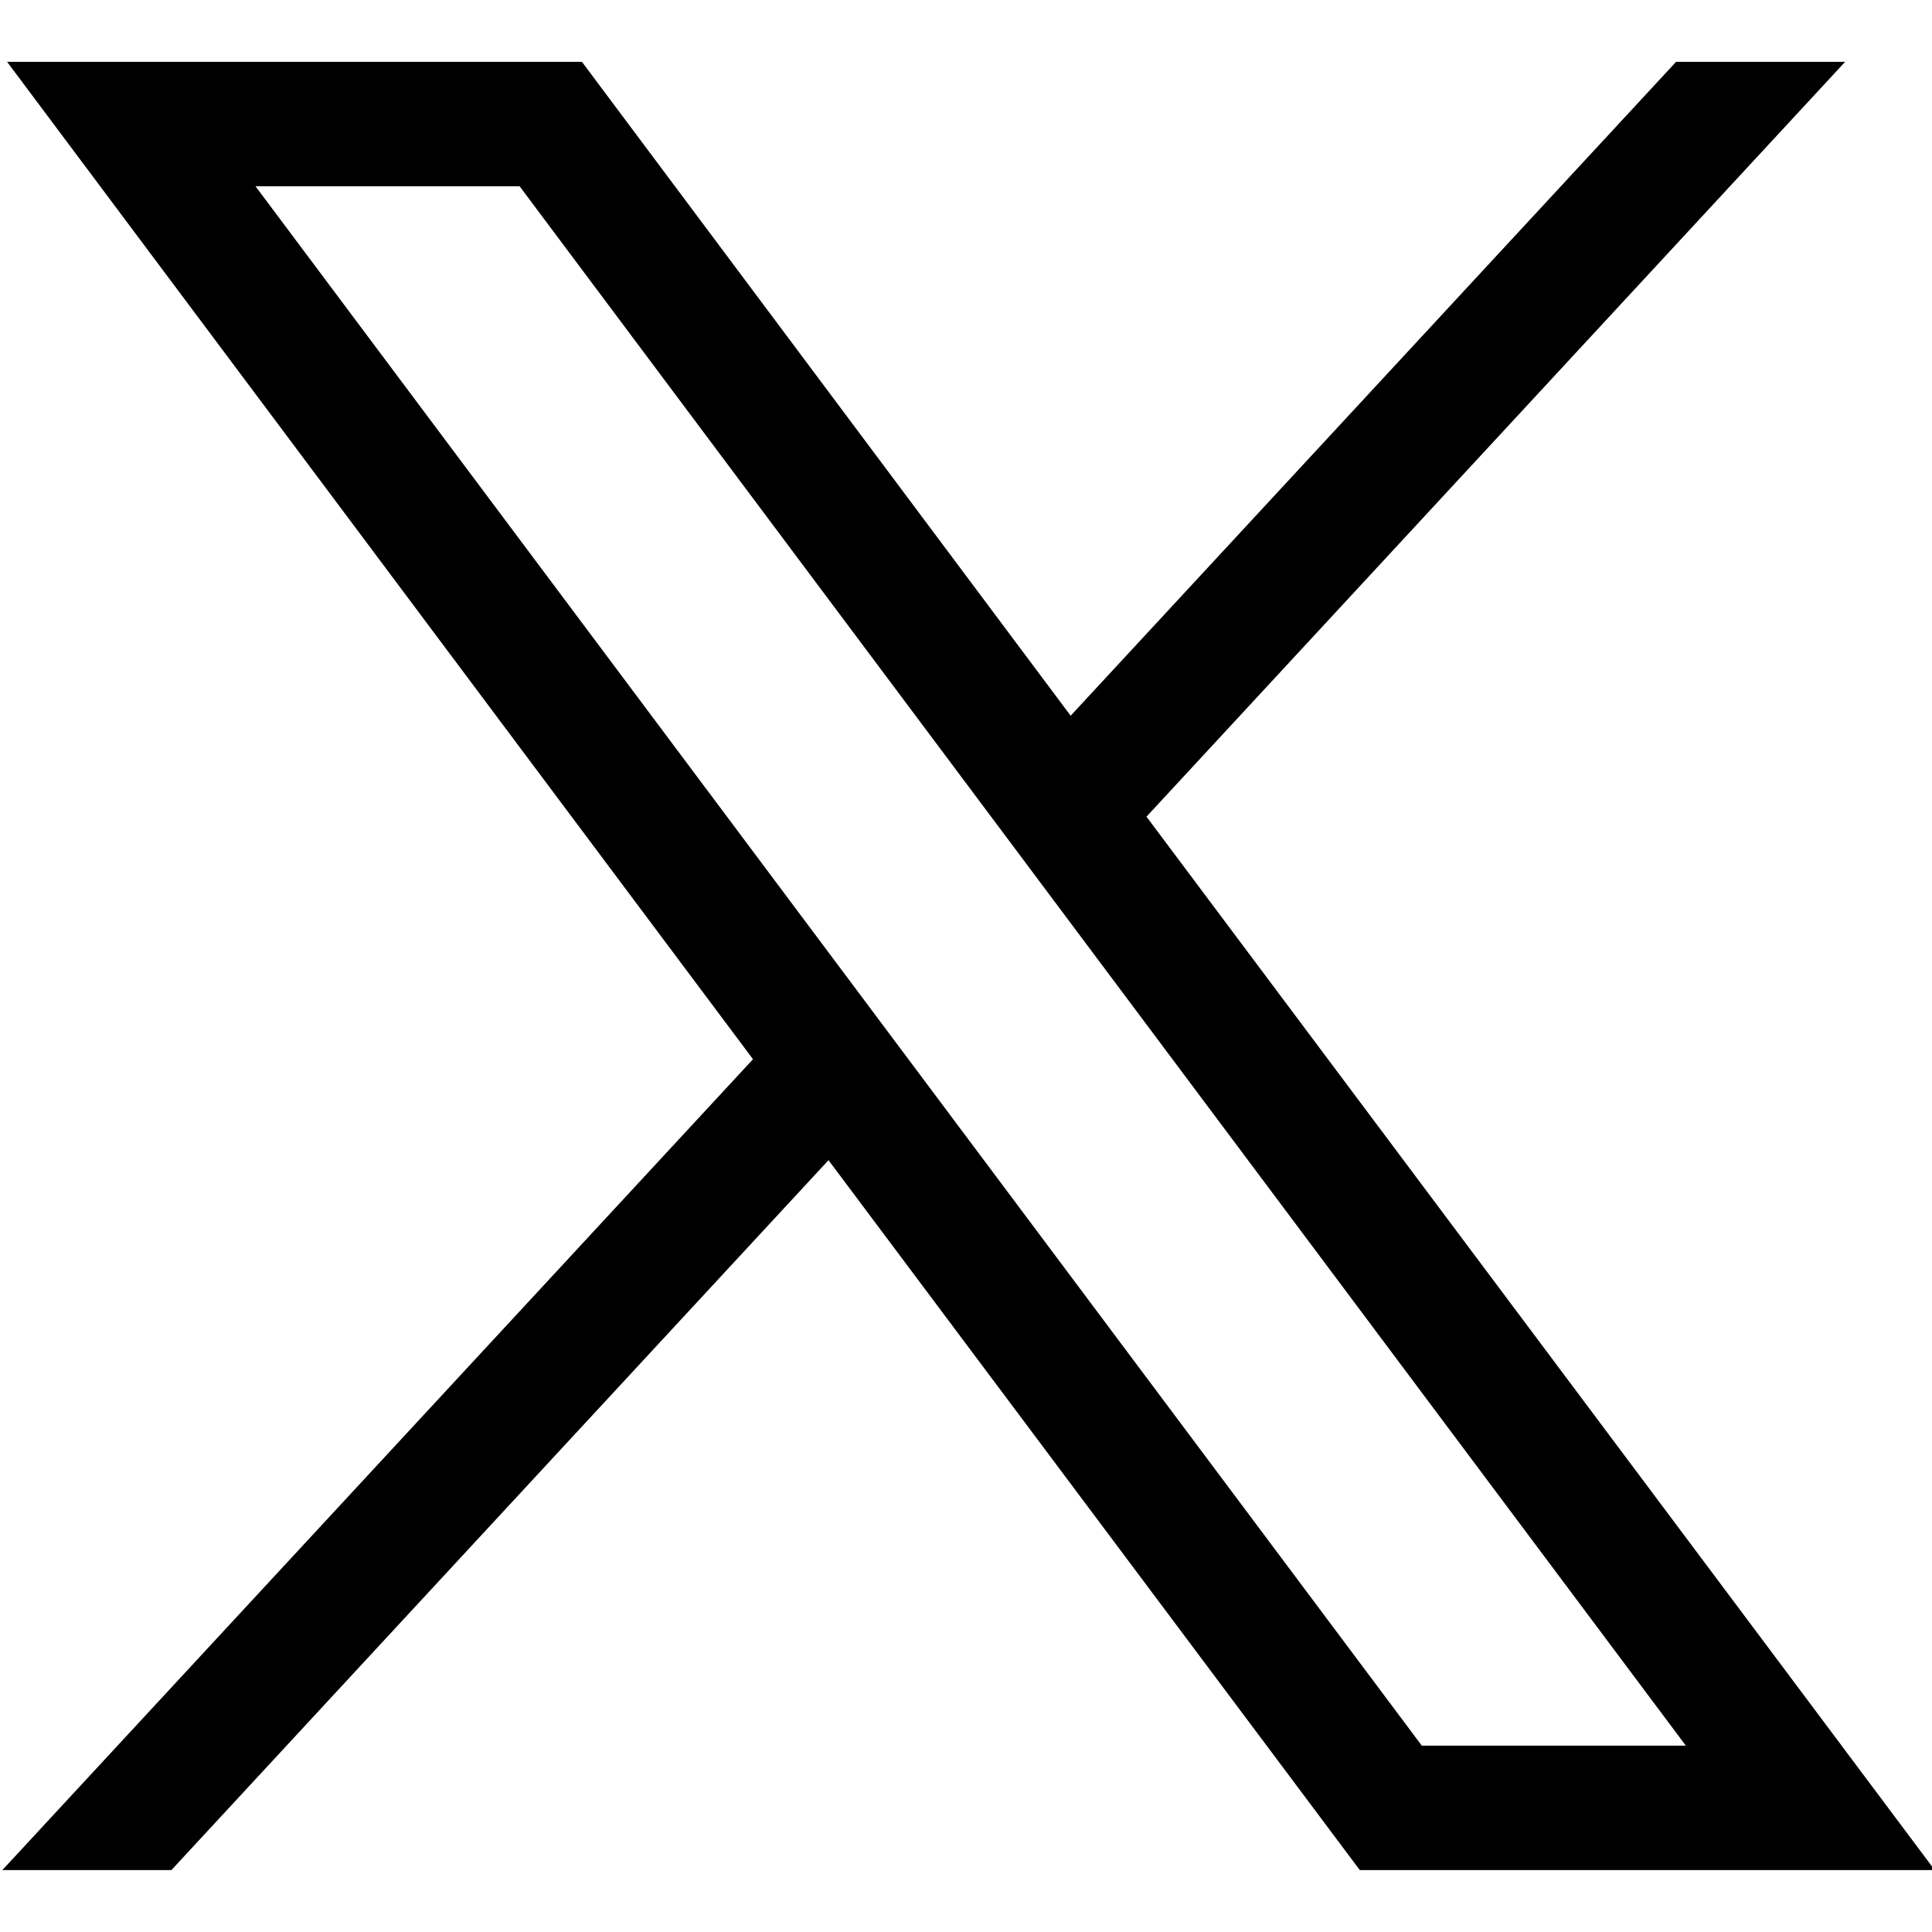
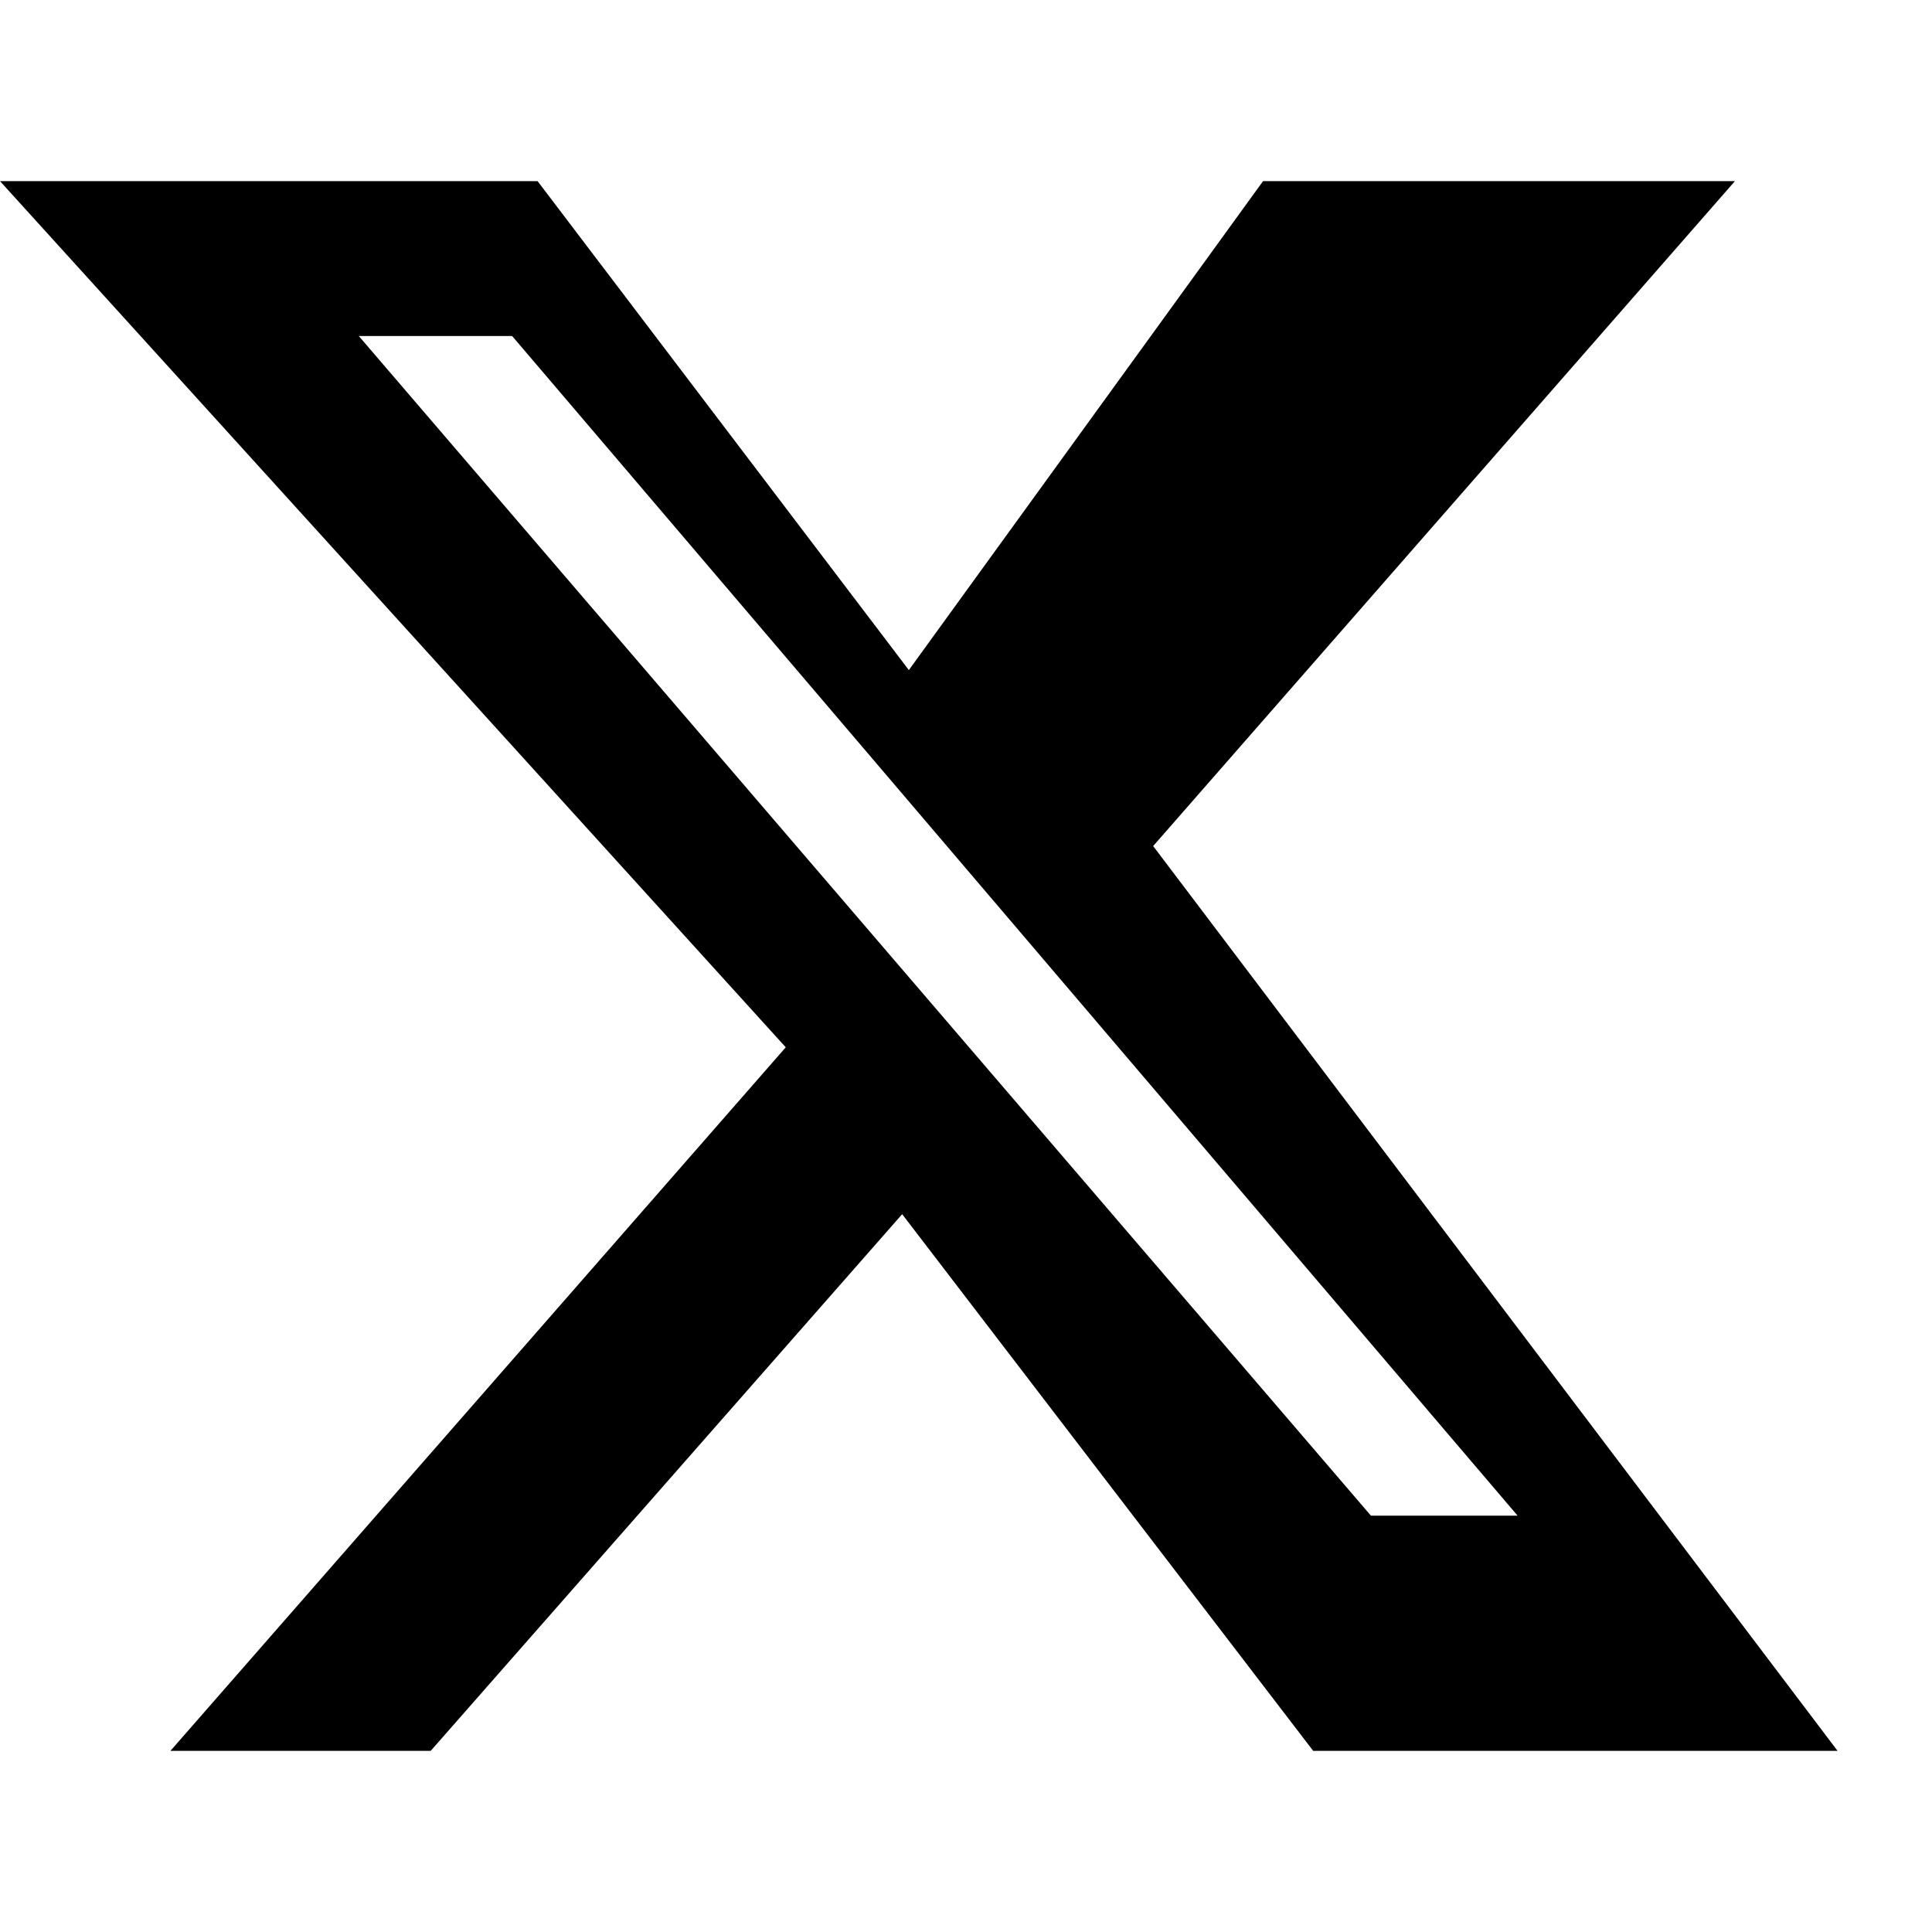
- <svg xmlns="http://www.w3.org/2000/svg" width="24" height="24" viewBox="0 0 24 24">
-   <path d="M.088.768l9.266,12.39L.029,23.231h2.1l8.163-8.819,6.6,8.819h7.142L14.242,10.145,22.921.768h-2.1L13.3,8.891,7.229.768ZM3.174,2.314H6.455L20.942,21.685h-3.28Z" fill="currentColor" />
+ <svg width="20" height="20" viewBox="0 0 24 24" fill="currentColor">
+   <path d="M18.244 2.25h3.308l-7.227 8.26 8.502 11.24h-6.514l-5.106-6.667-5.857 6.667H2.117l7.644-8.74L0 2.25h6.678l4.612 6.074L15.69 2.25h3.554zM17.03 18.828h1.822L6.362 4.174H4.457l12.573 14.654z" />
</svg>
